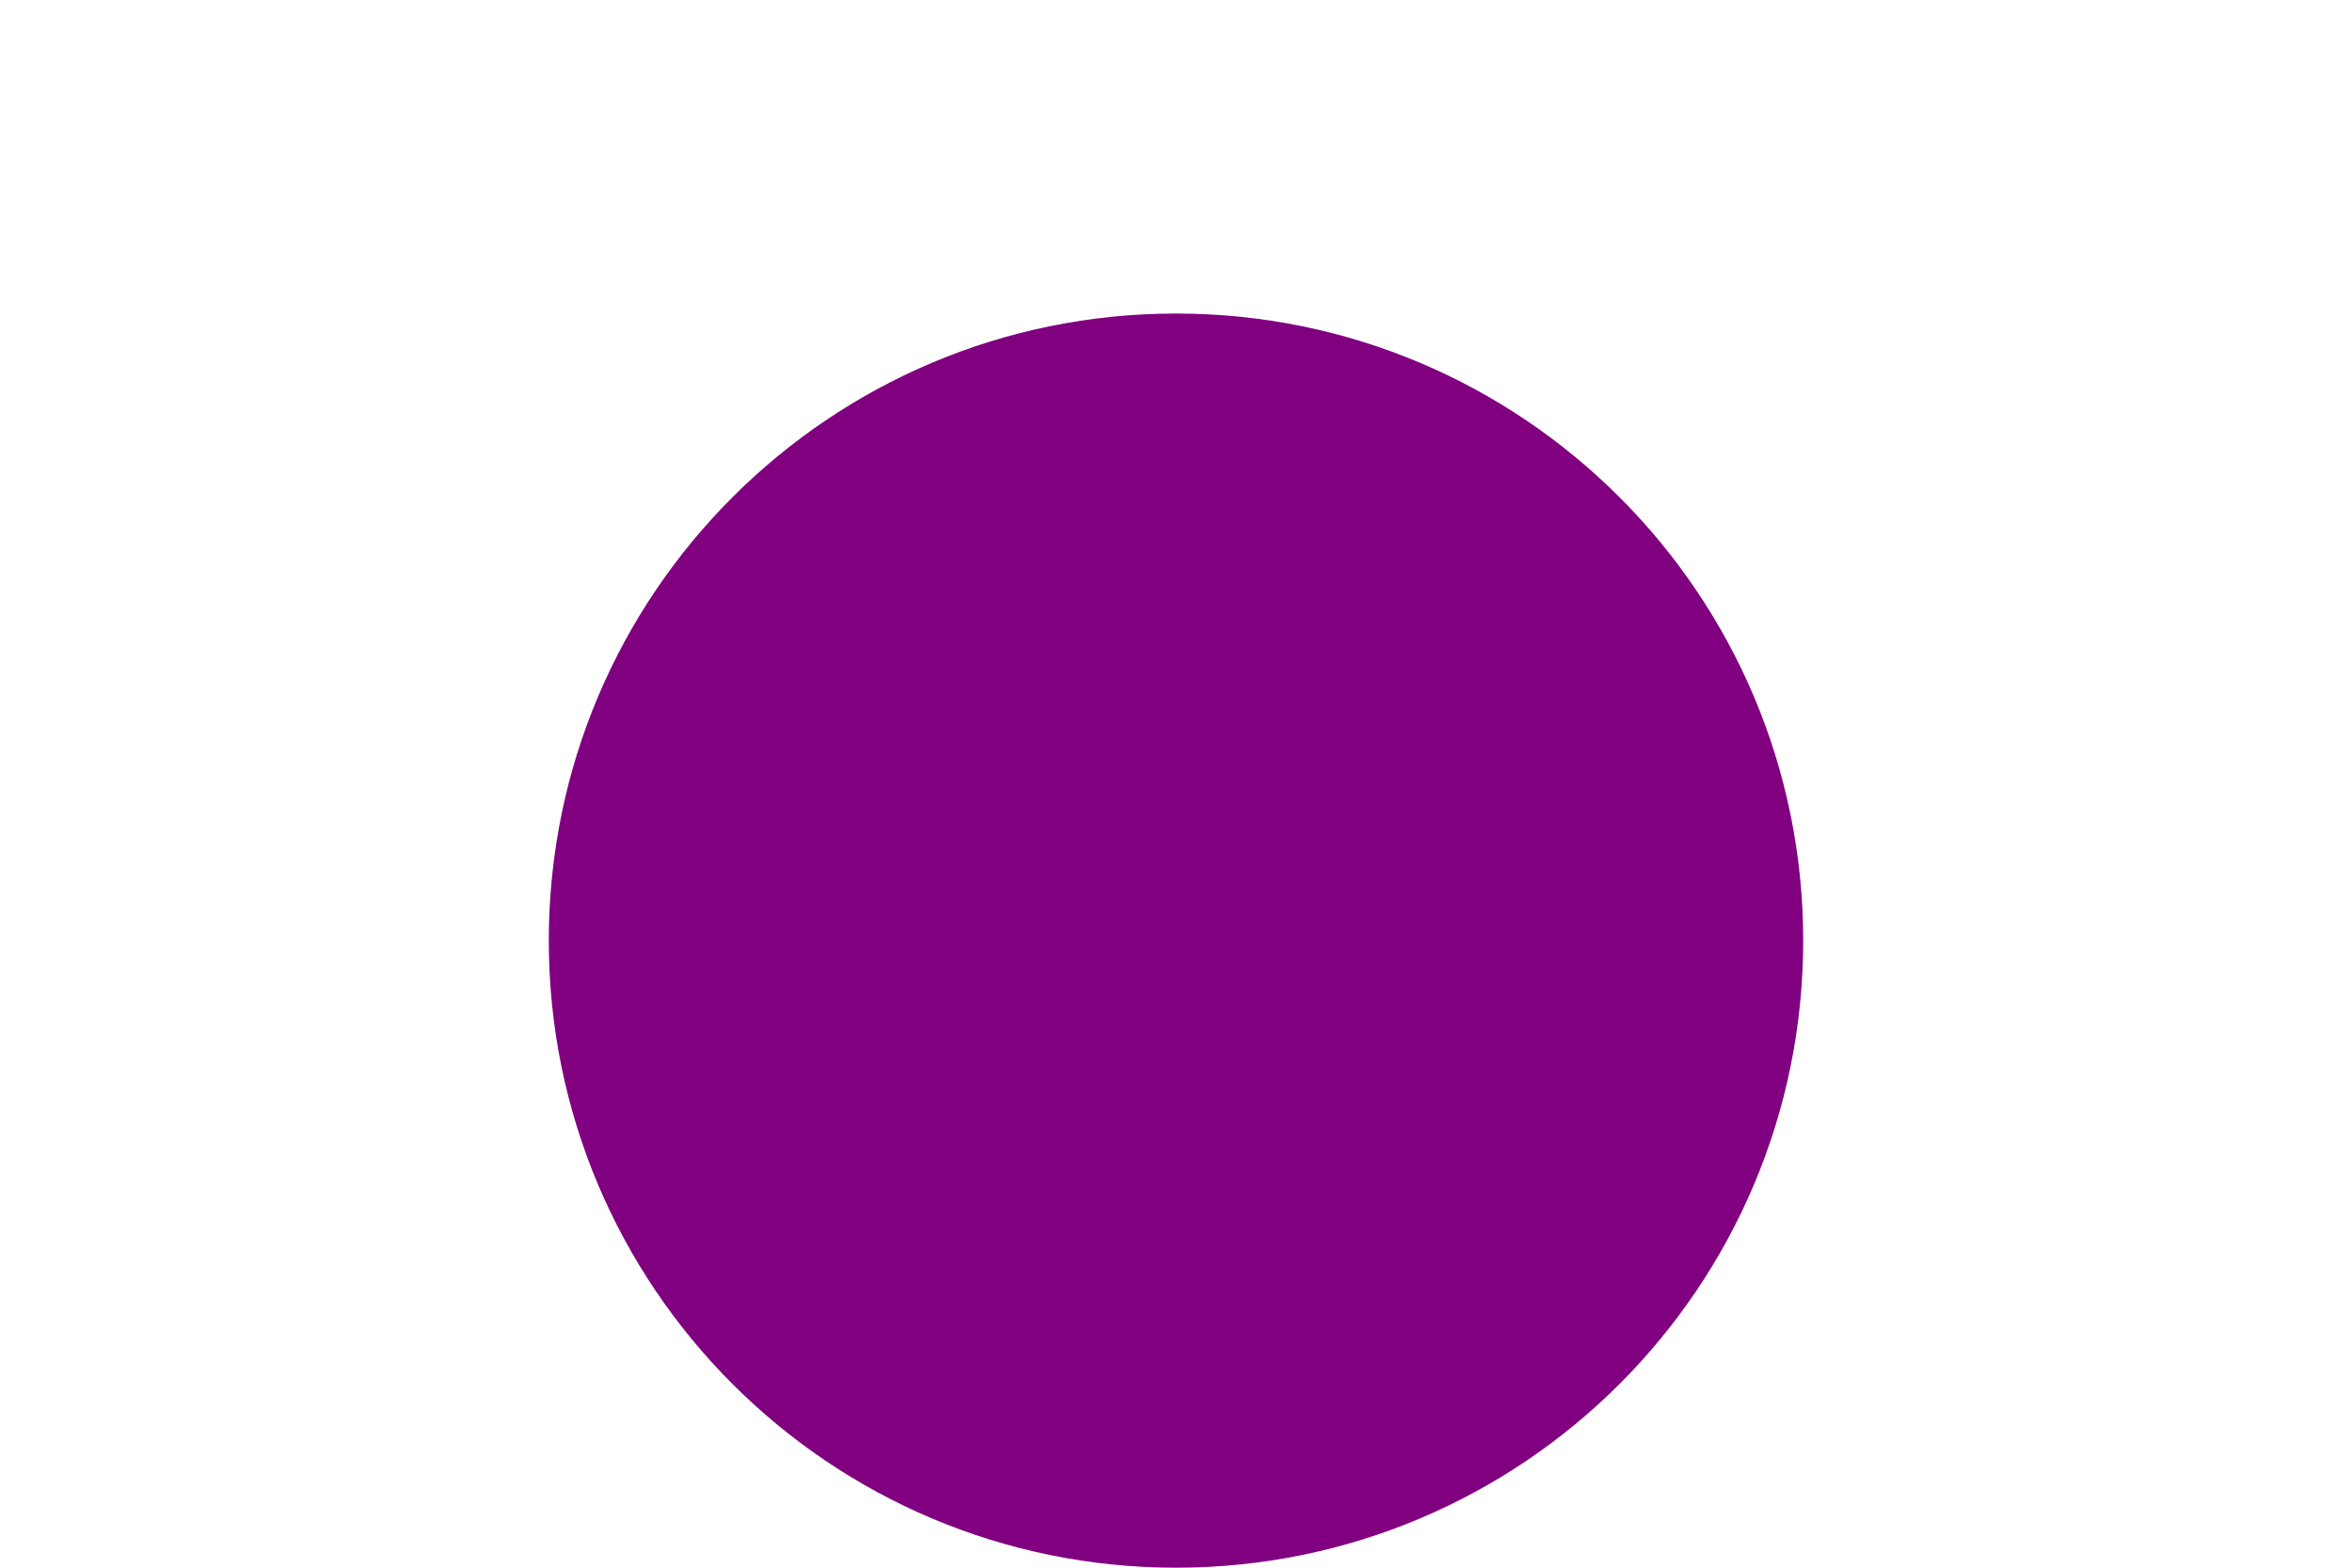
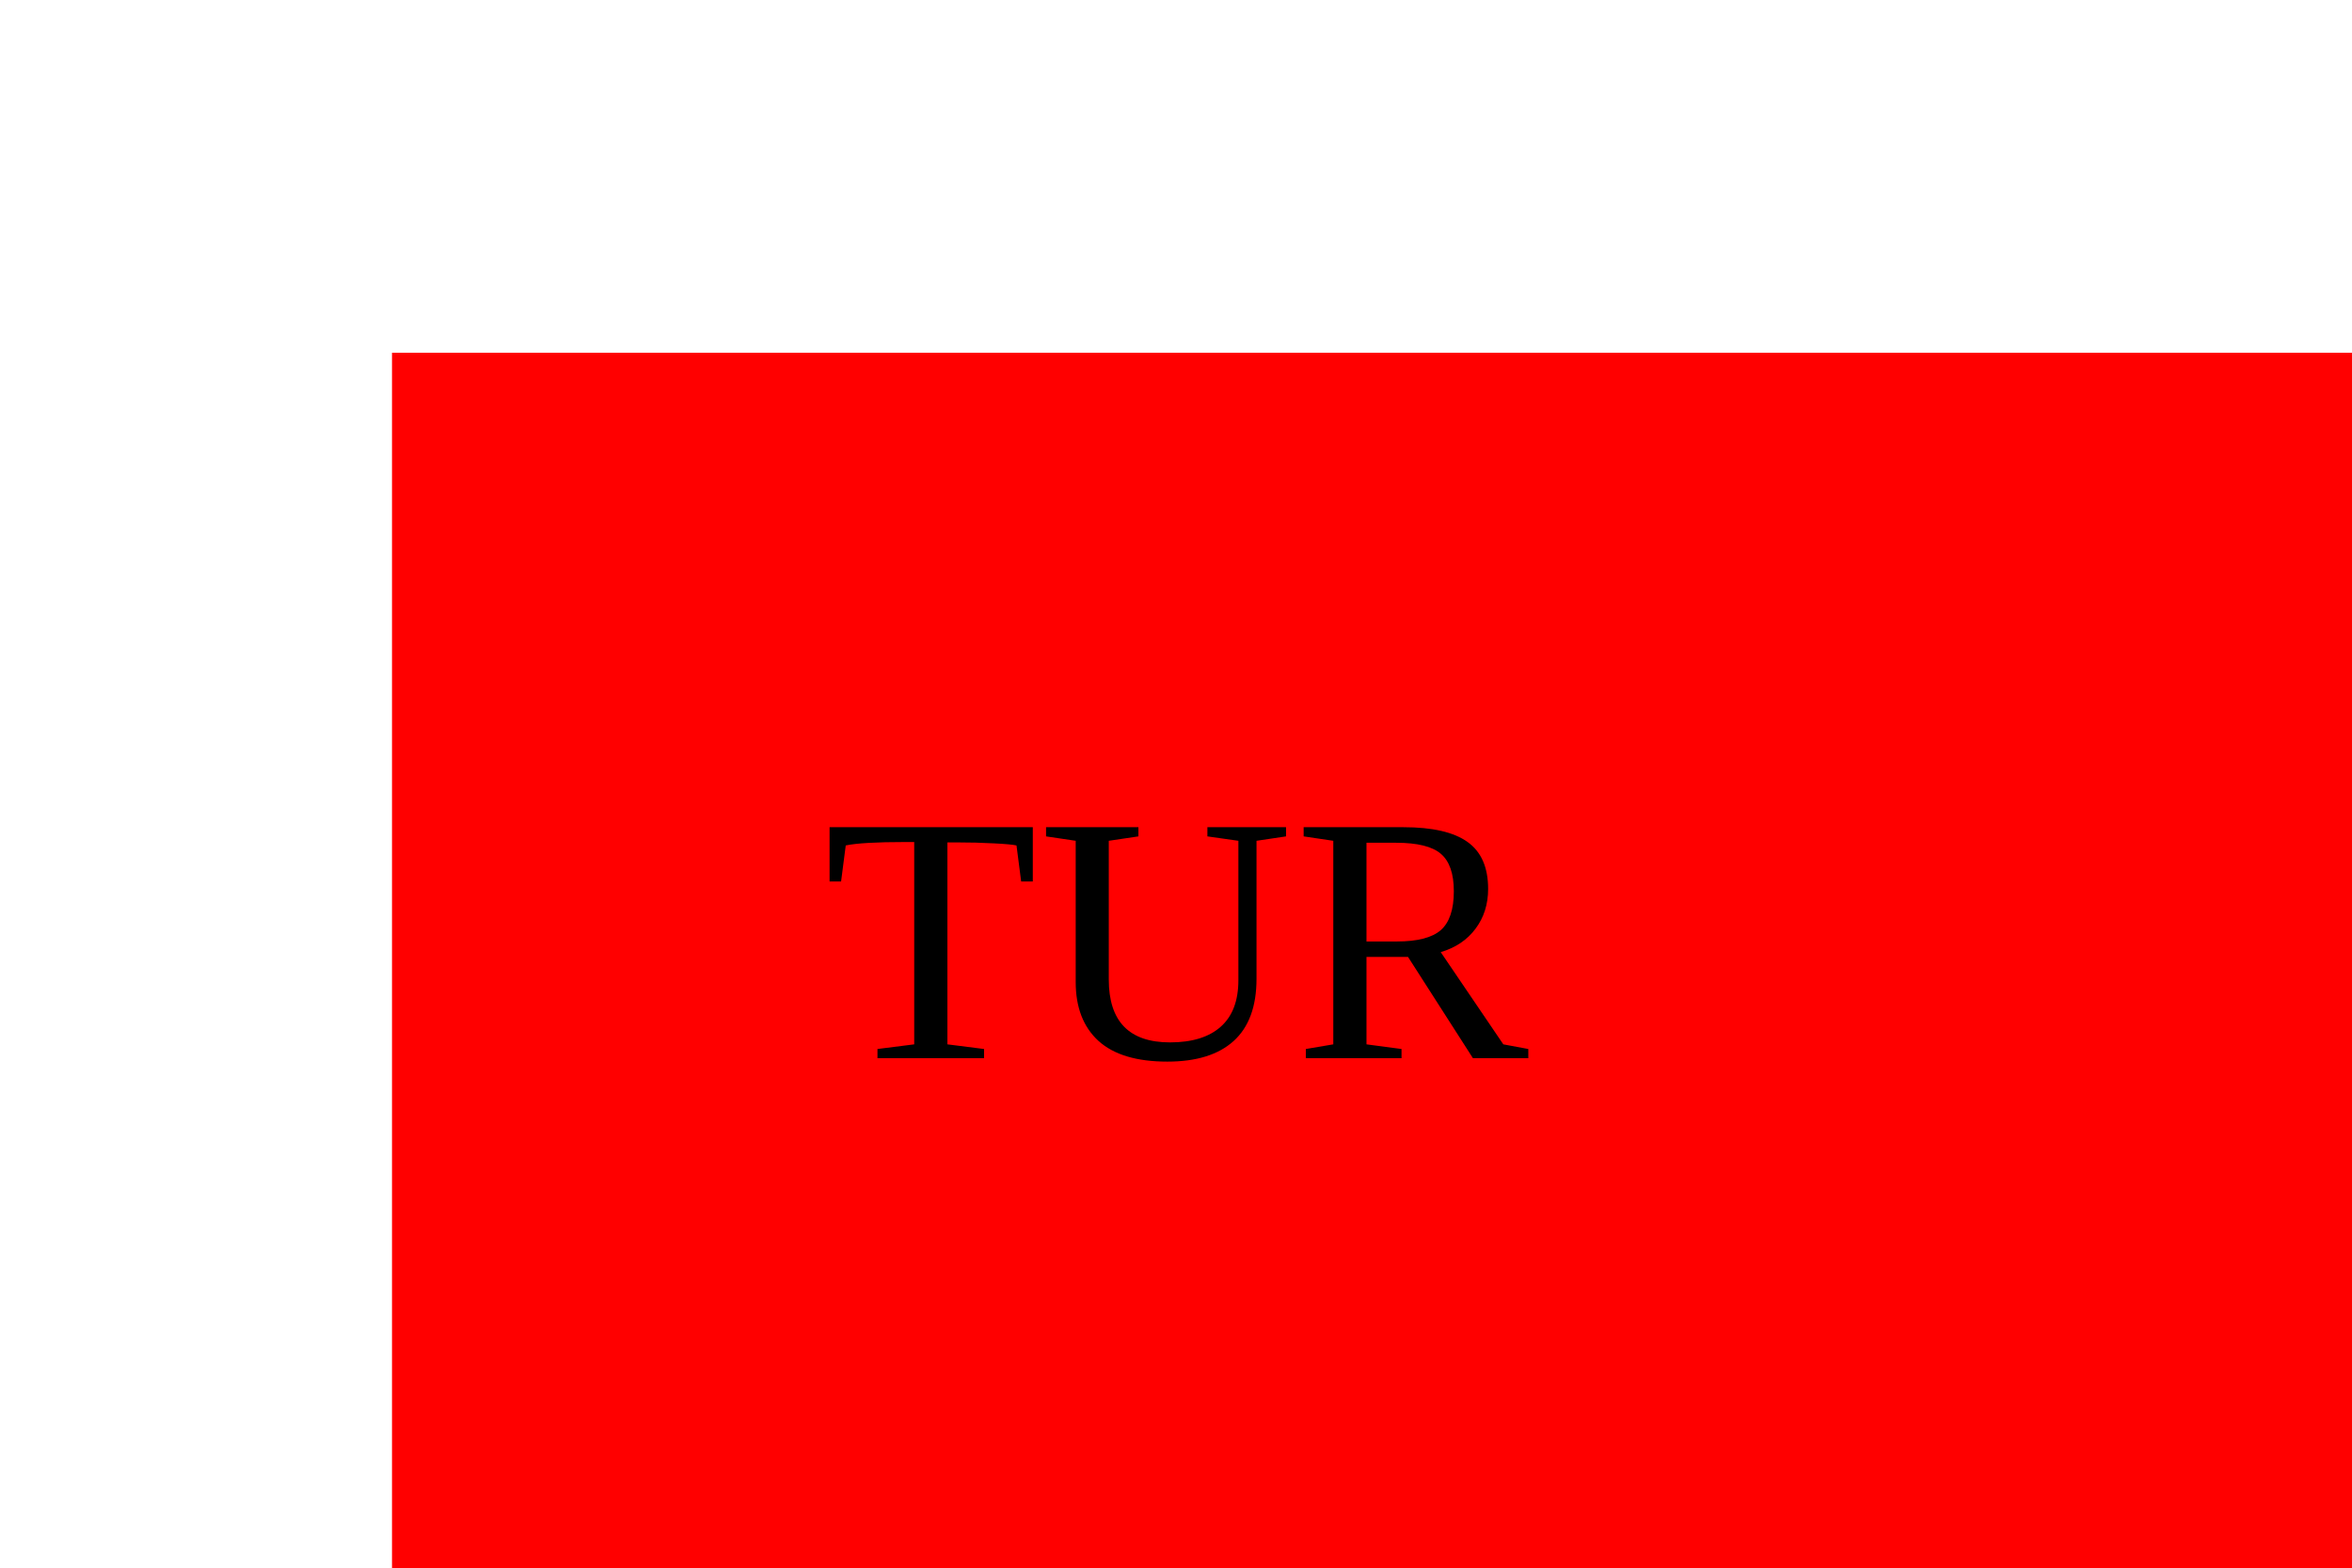
<svg xmlns="http://www.w3.org/2000/svg" version="1.1" width="300" height="200">
-   <circle fill="purple" cx="150" cy="120" r="80" />
-   <text x="150" y="135" font-size="45" text-anchor="middle" fill="purple">tud</text>
+   <rect fill="red" x="50" y="45" width="300" height="200" />
+   <text x="150" y="135" font-size="45" text-anchor="middle" fill="black">TUR</text>
</svg>
